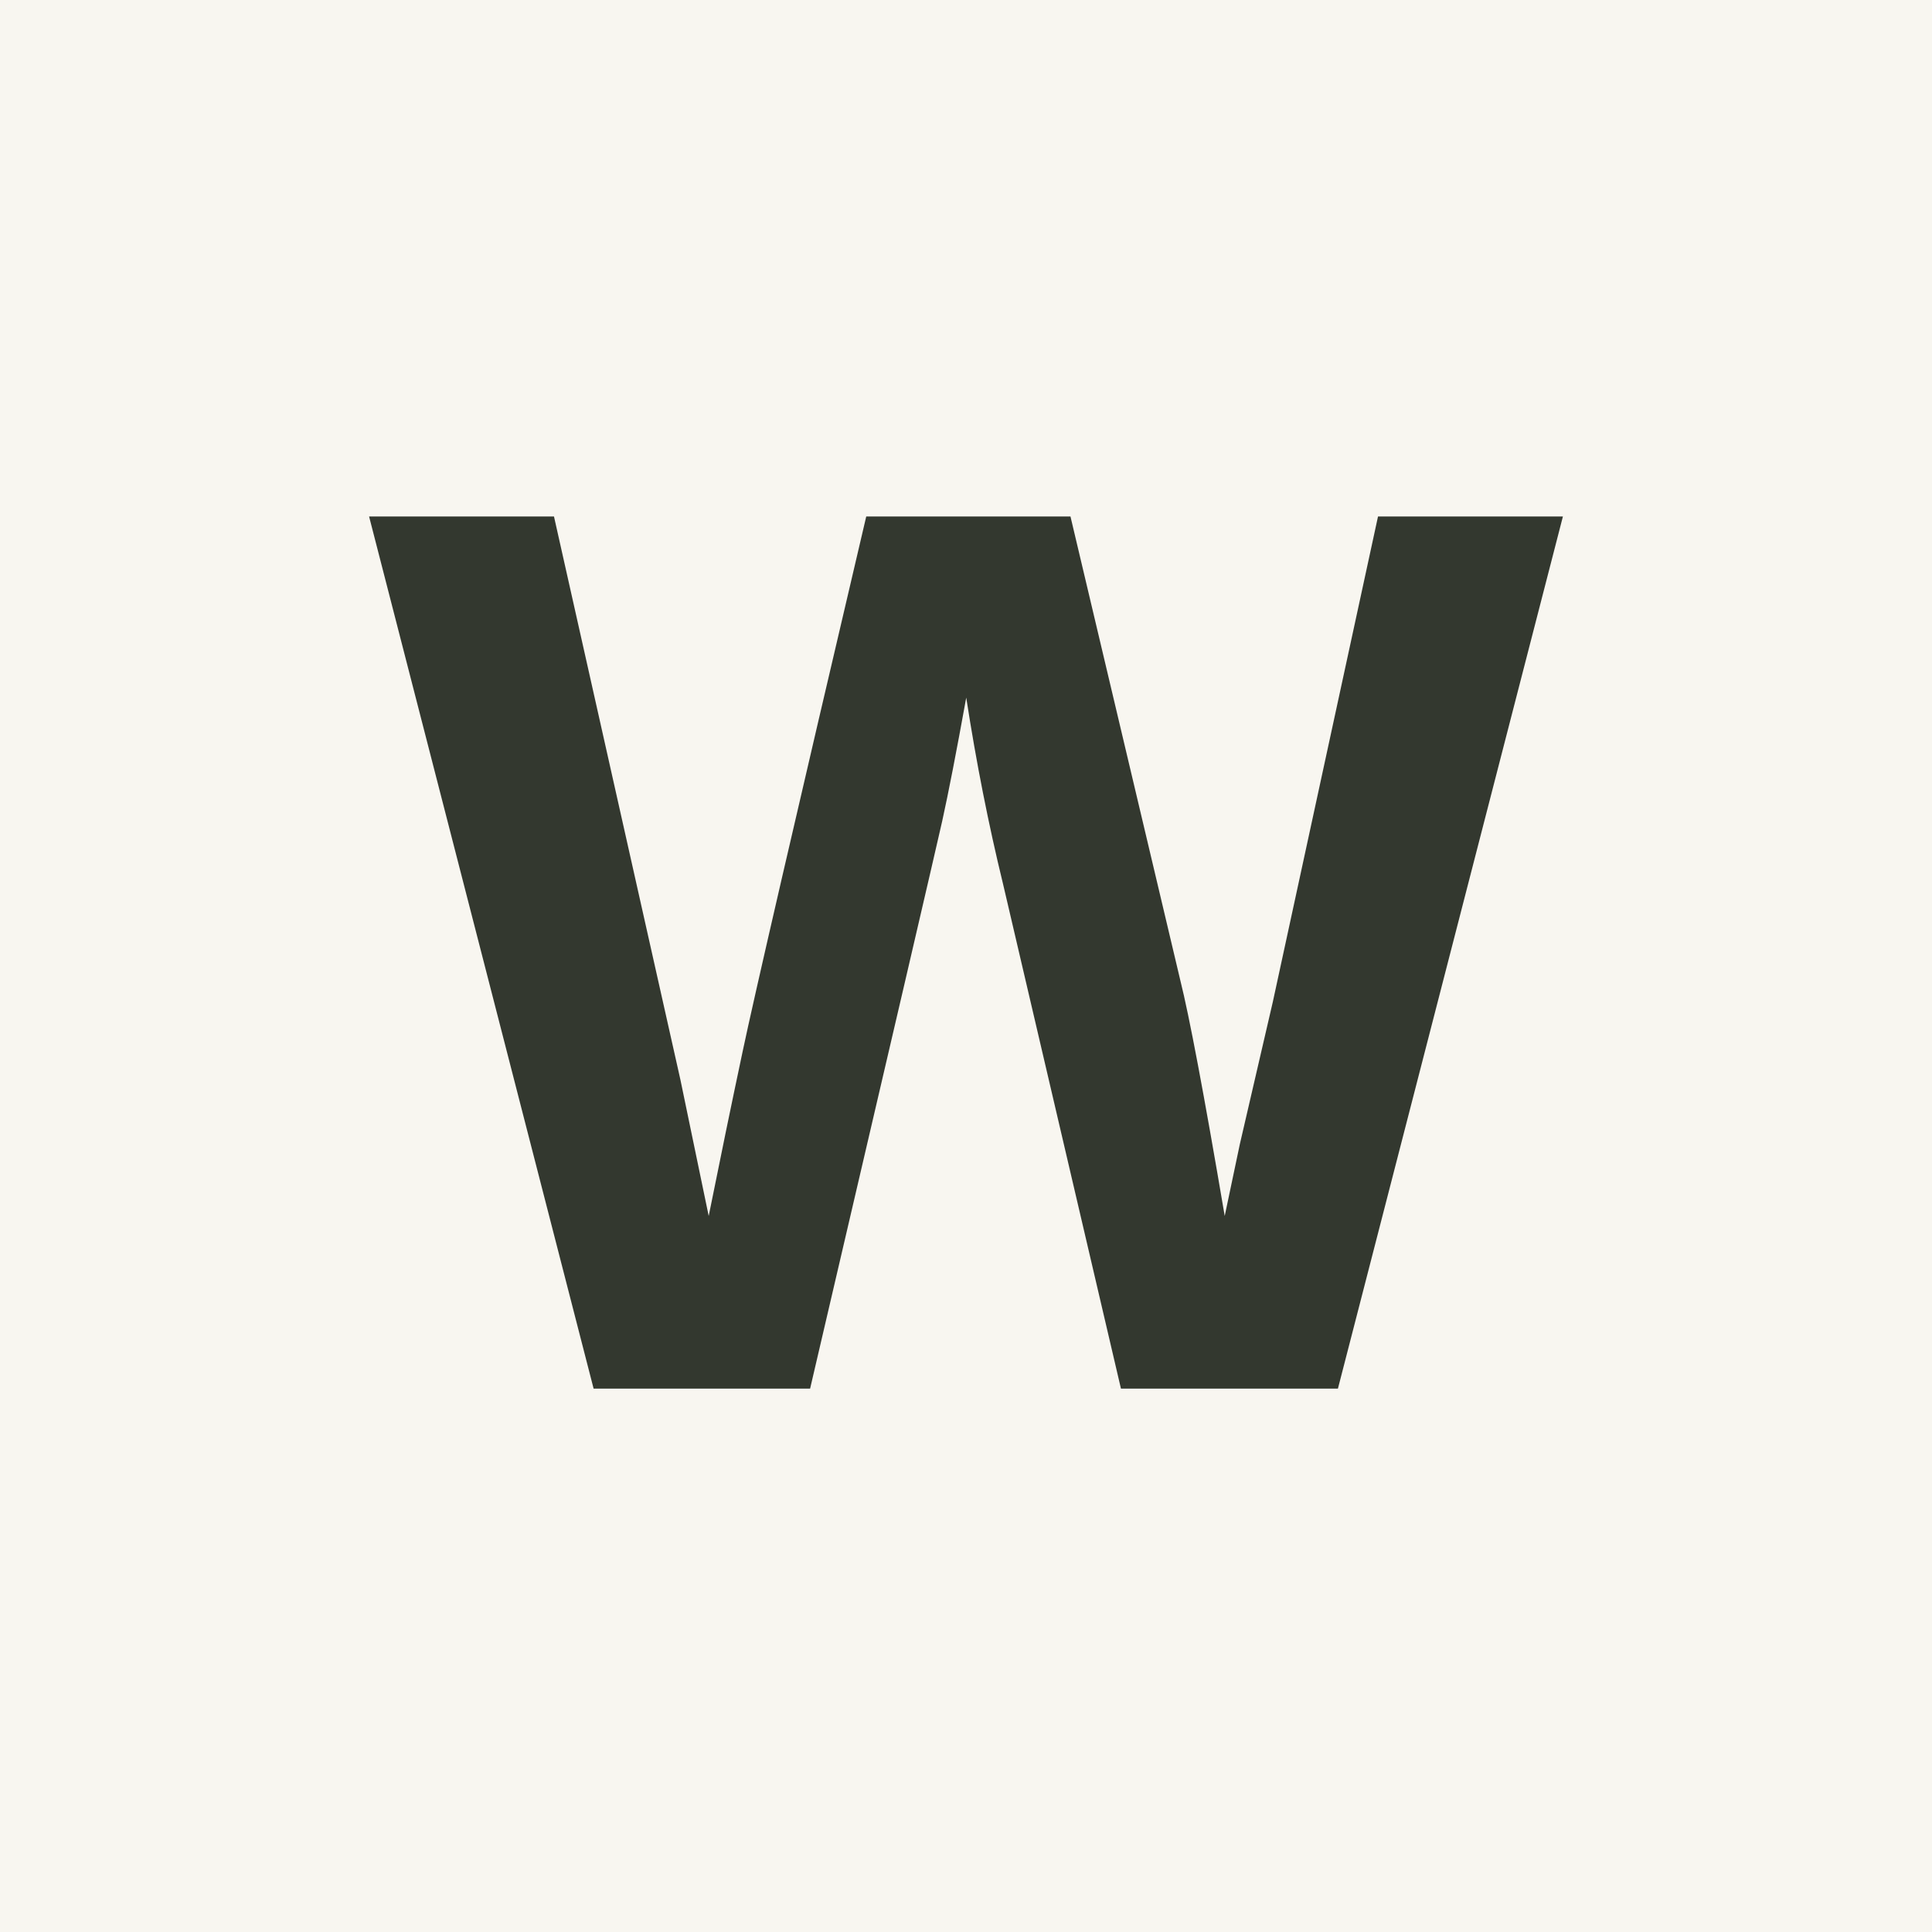
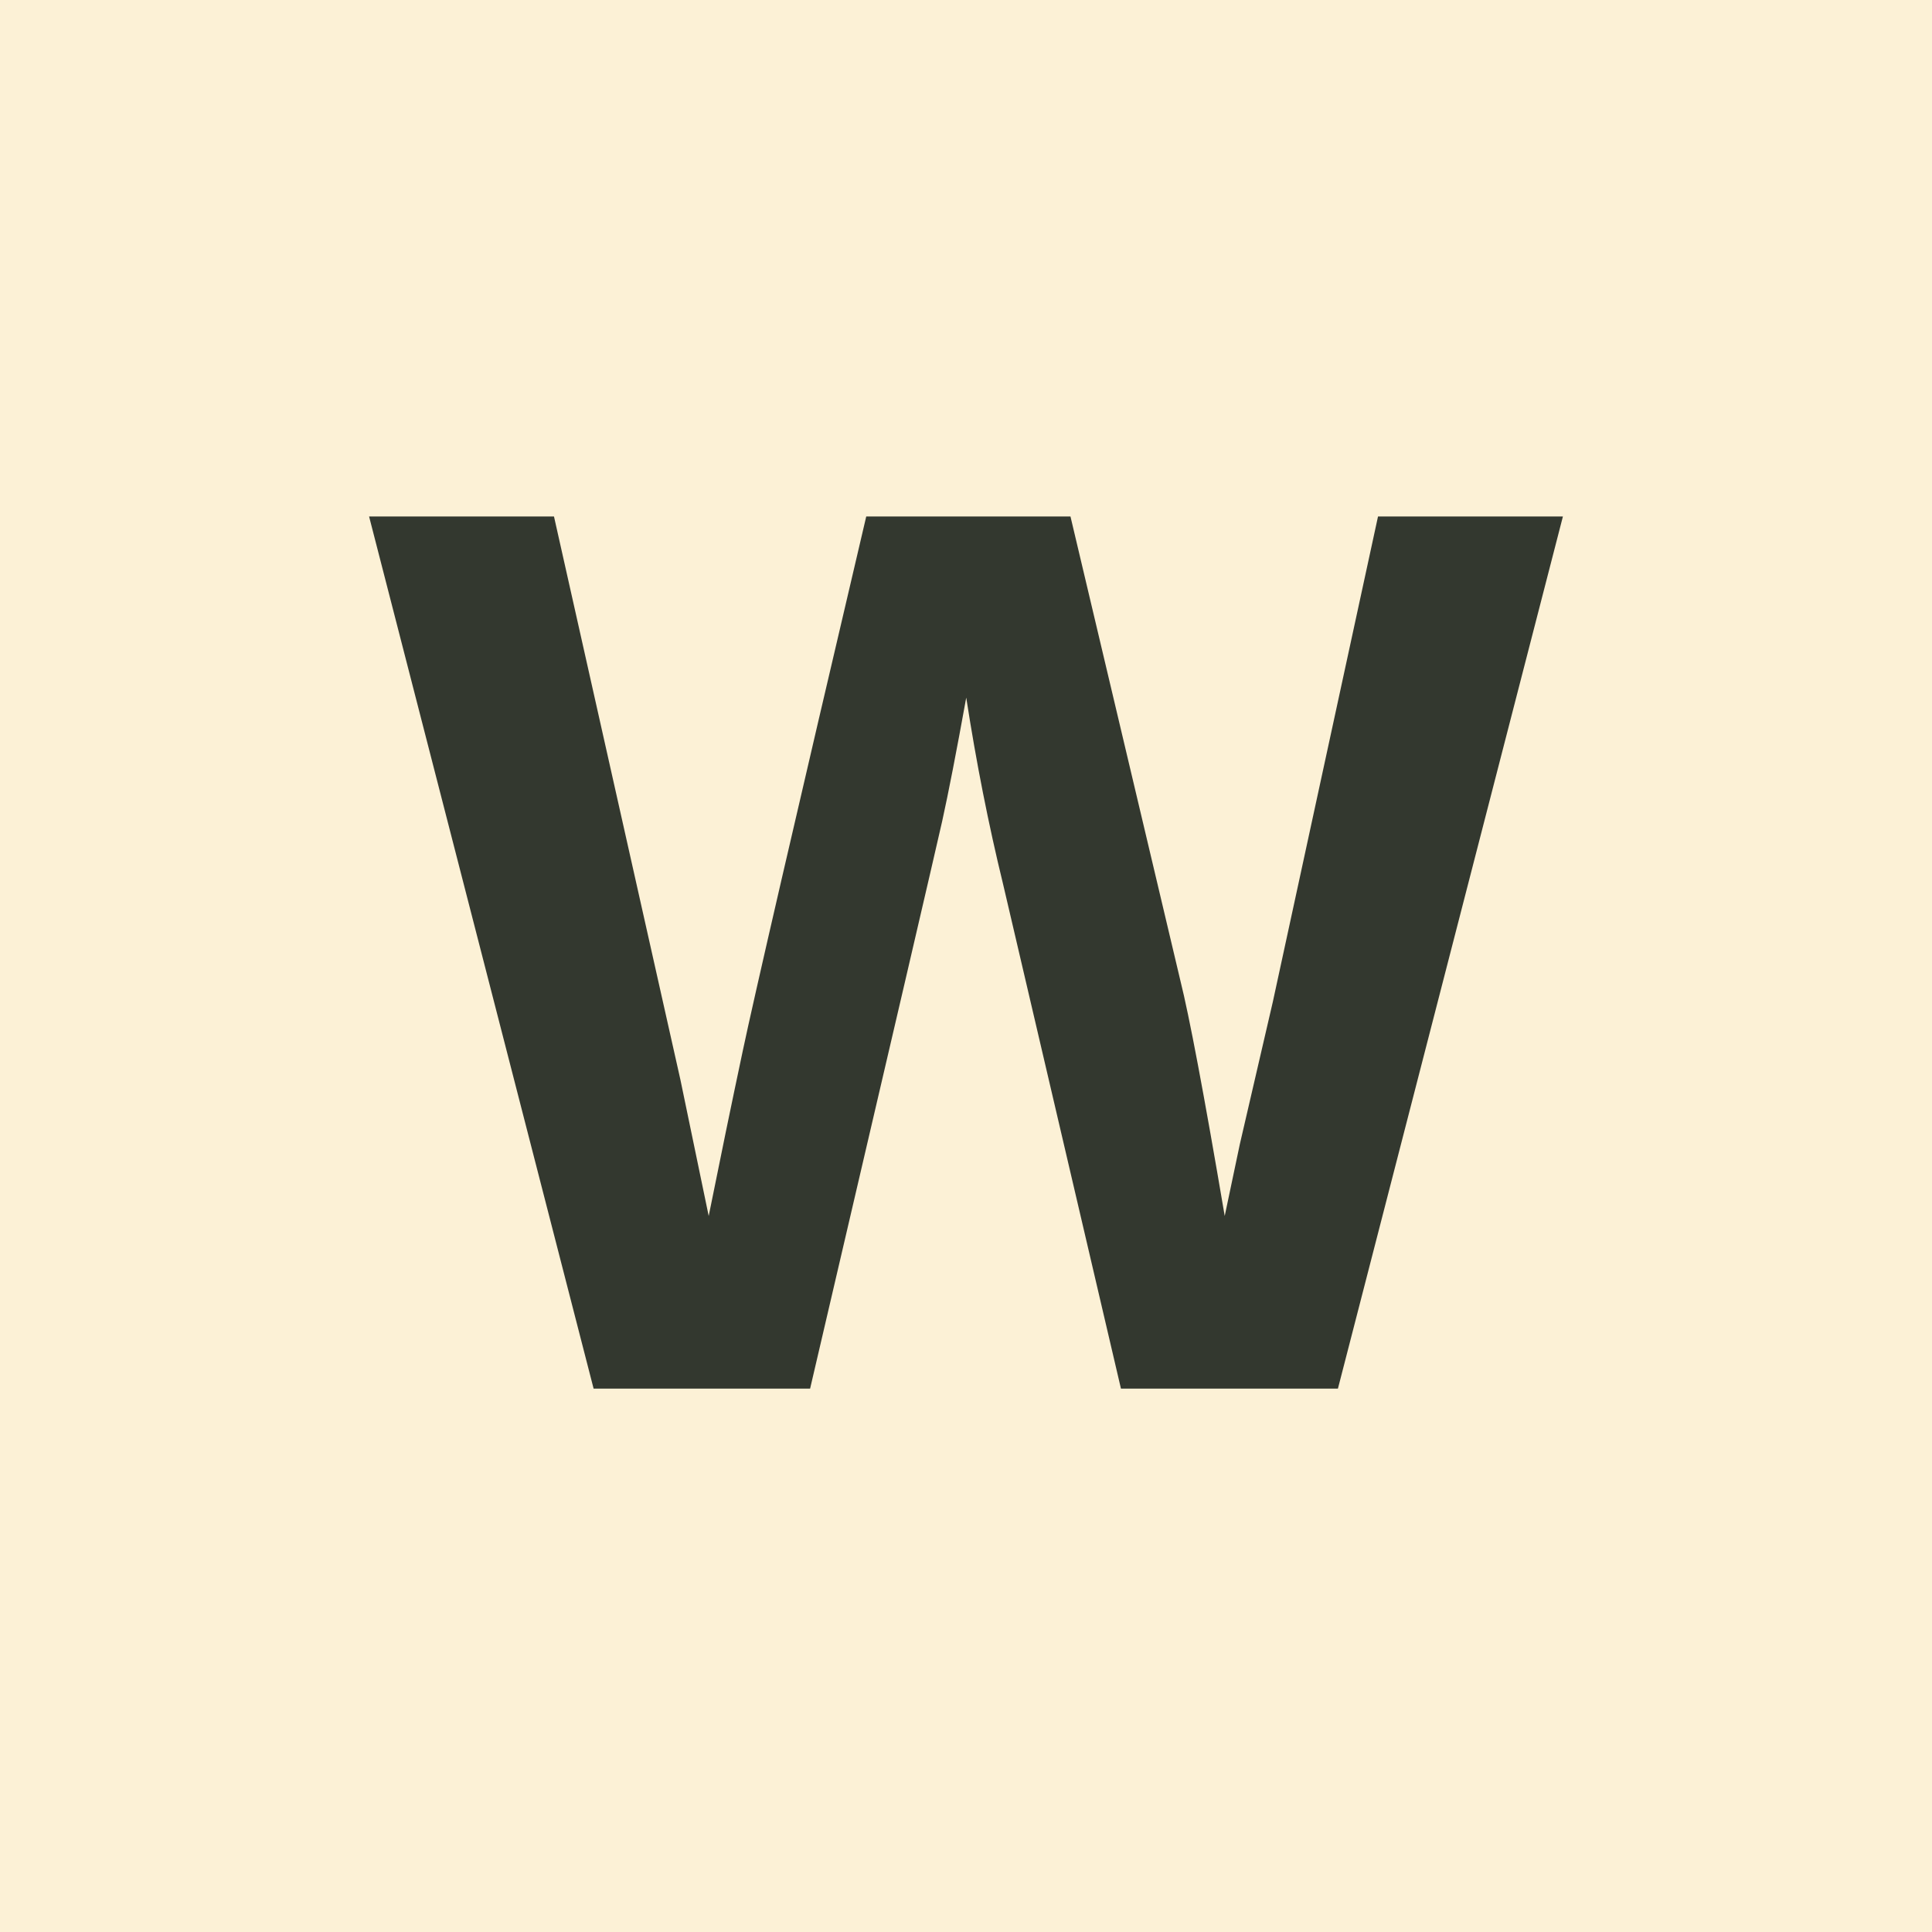
<svg xmlns="http://www.w3.org/2000/svg" viewBox="0 0 64 64">
-   <rect width="64" height="64" fill="#f8f6f0" />
+   <rect width="64" height="64" fill="#fcf1d6" />
  <text x="32" y="46" text-anchor="middle" font-family="Arial,sans-serif" font-weight="700" font-size="42" fill="#33382f">W</text>
</svg>
